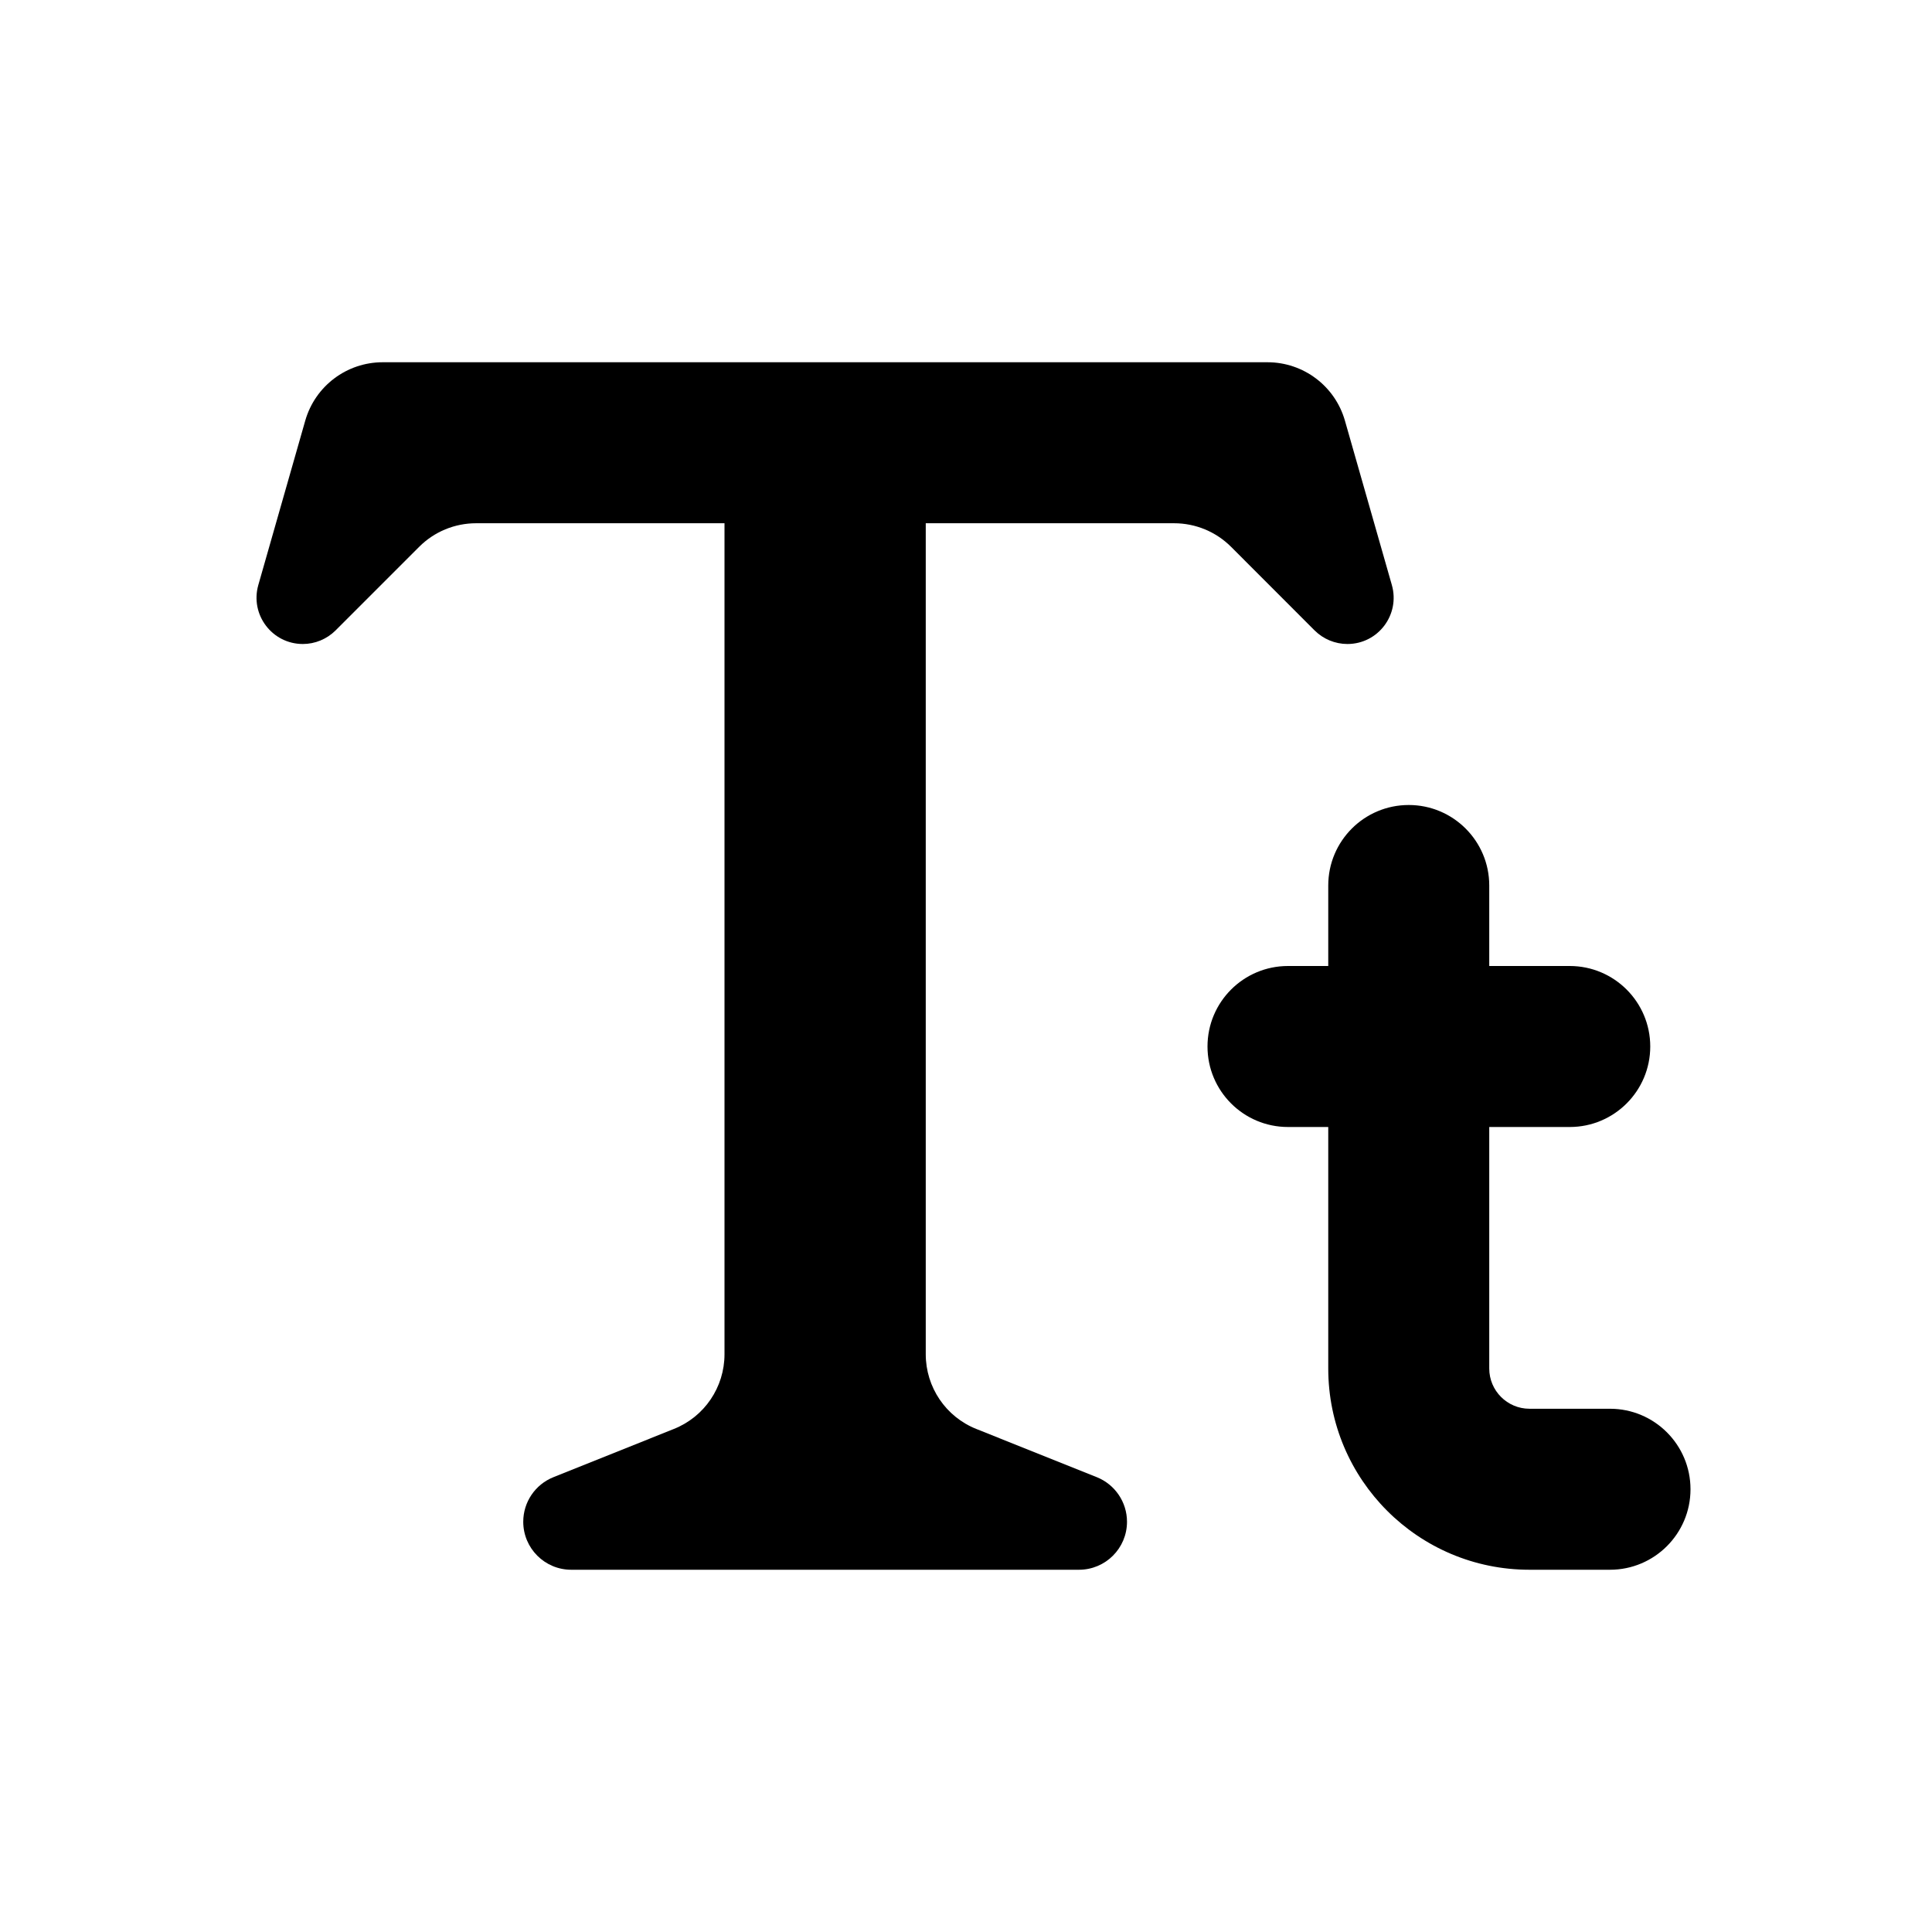
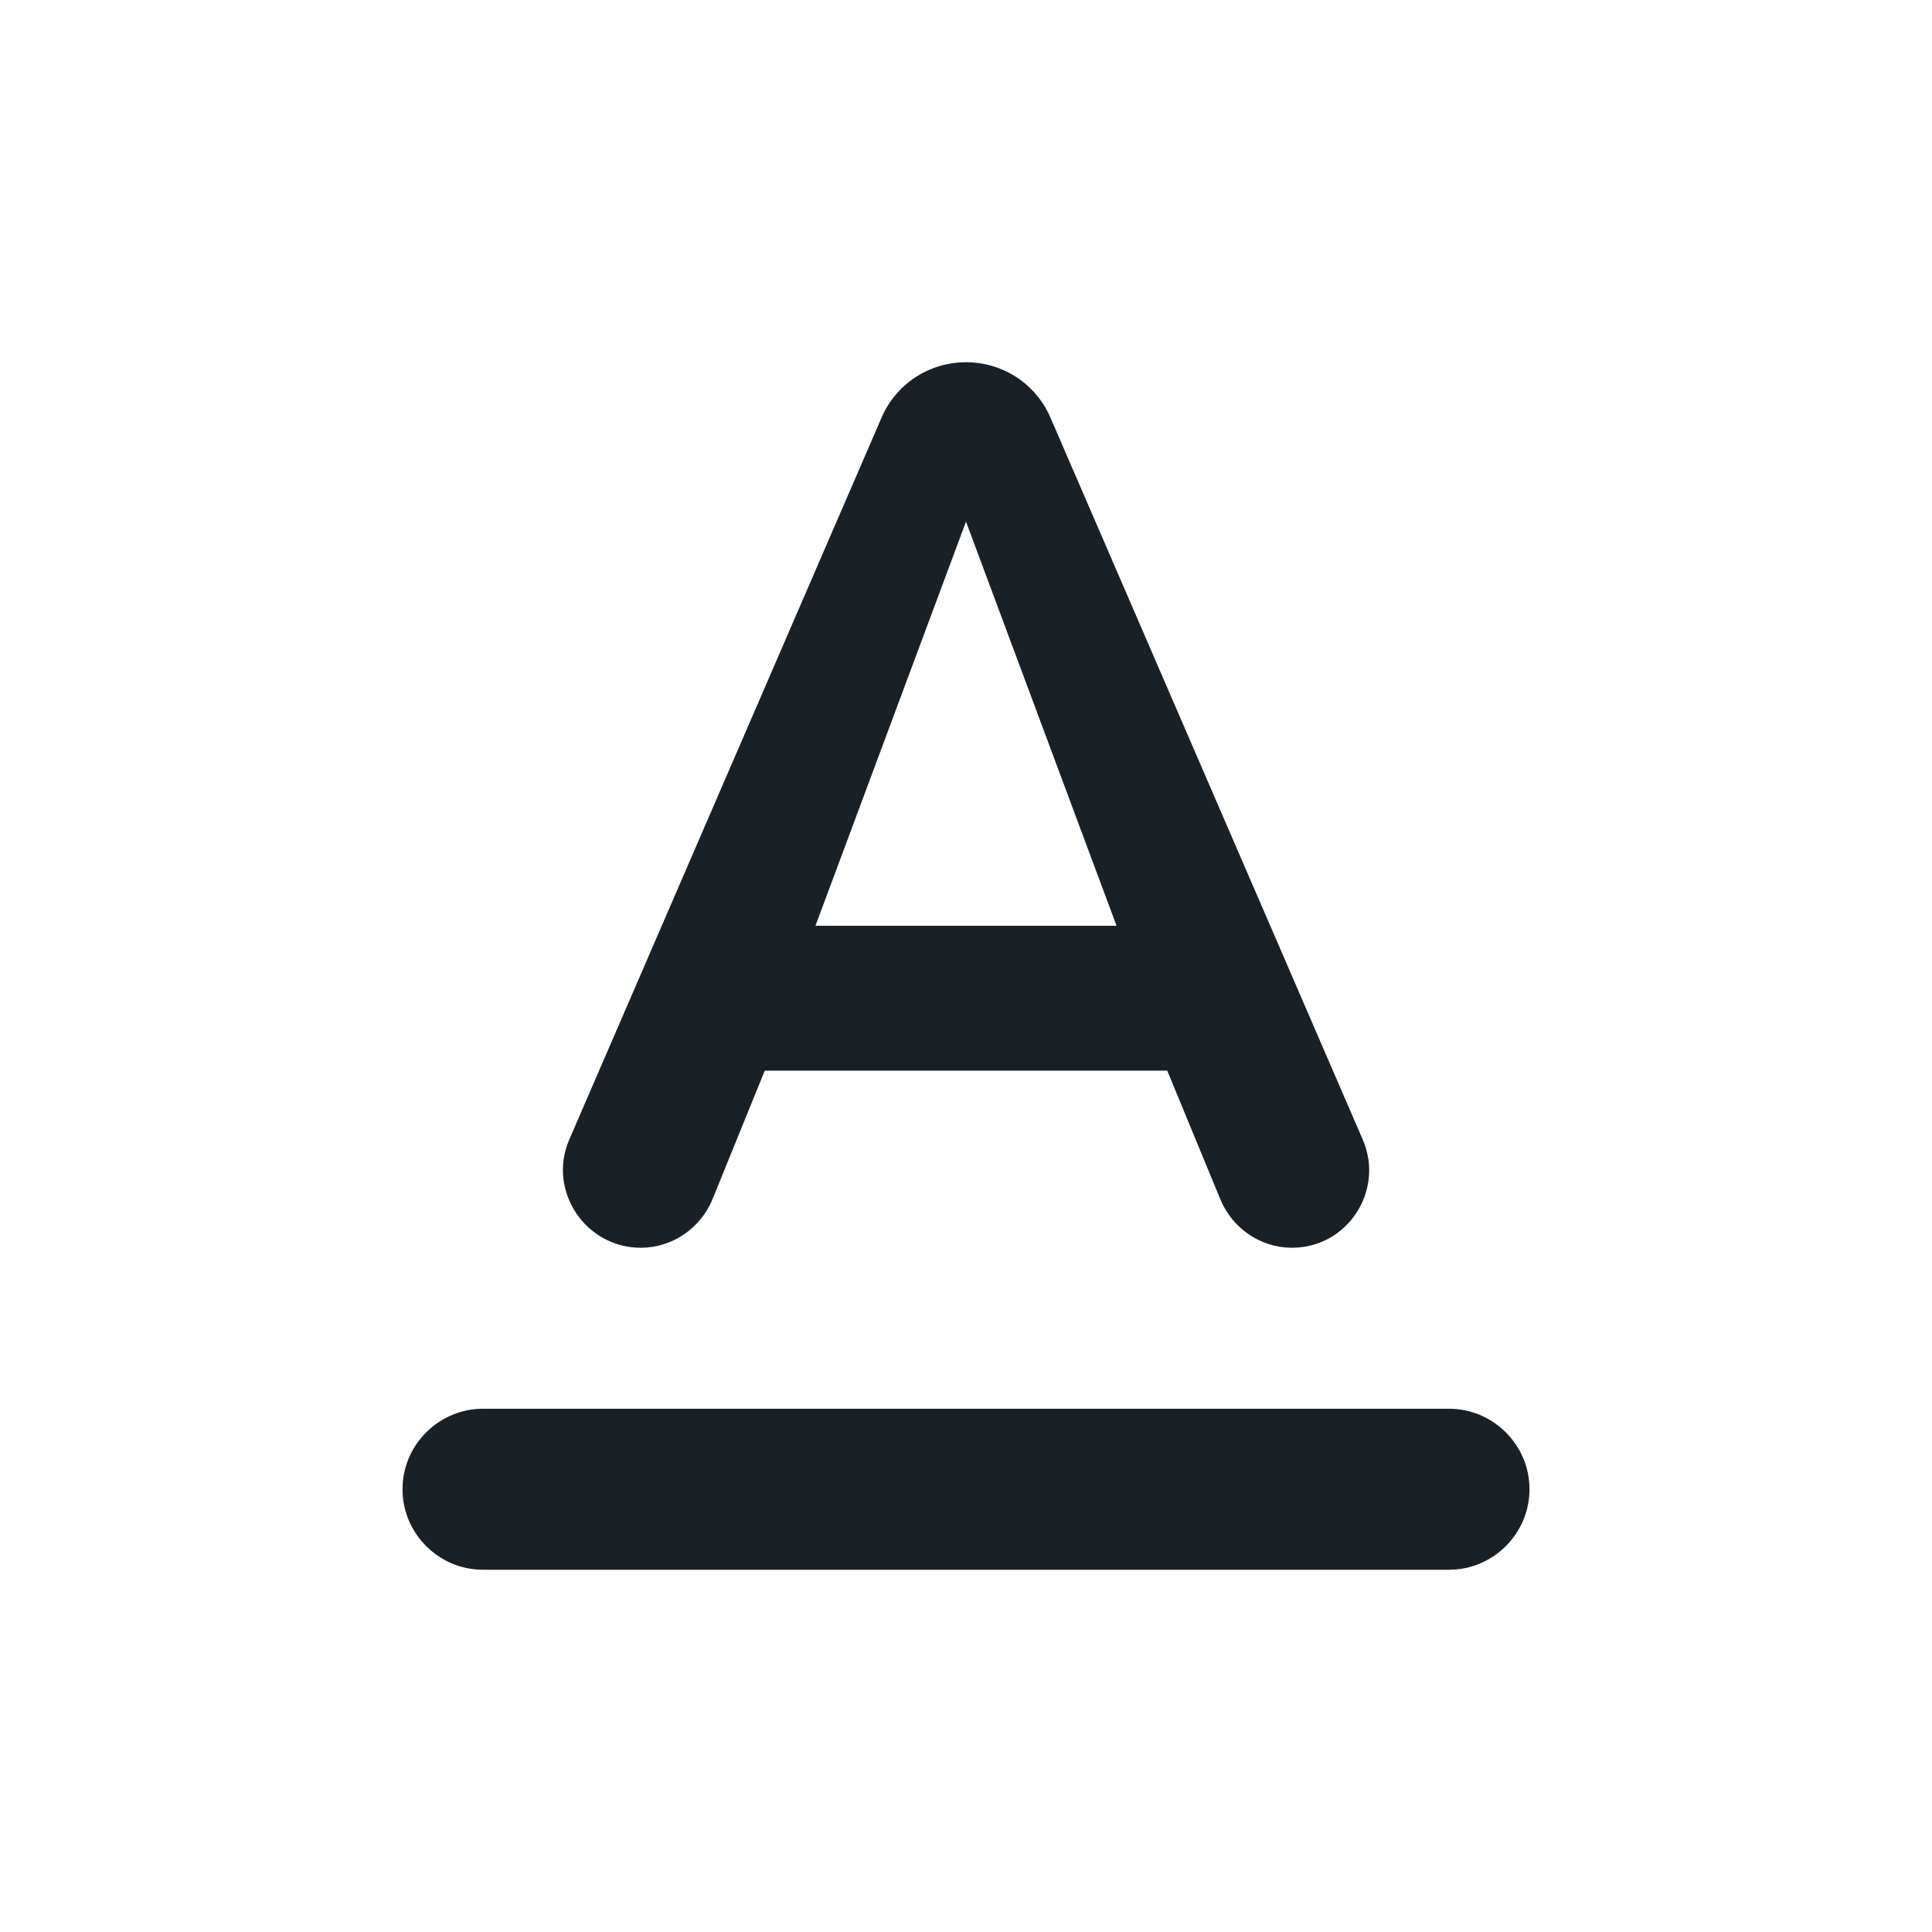
<svg xmlns="http://www.w3.org/2000/svg" width="24" height="24" viewBox="0 0 24 24" fill="none">
-   <path d="M4.754 4.5H15.745C16.192 4.5 16.584 4.796 16.707 5.225L17.29 7.267C17.395 7.635 17.12 8 16.738 8C16.585 8 16.439 7.939 16.331 7.832L15.293 6.793C15.105 6.605 14.851 6.5 14.585 6.5H11.5V16.823C11.5 17.232 11.749 17.6 12.128 17.751L13.625 18.35C13.851 18.441 14 18.66 14 18.904C14 19.233 13.733 19.5 13.403 19.5H7.096C6.767 19.5 6.5 19.233 6.5 18.904C6.5 18.66 6.648 18.441 6.875 18.35L8.371 17.751C8.751 17.6 9 17.232 9 16.823V6.5H5.914C5.649 6.5 5.394 6.605 5.207 6.793L4.168 7.832C4.06 7.939 3.914 8 3.762 8C3.38 8 3.104 7.635 3.209 7.267L3.792 5.225C3.915 4.796 4.307 4.5 4.754 4.5Z" fill="black" />
-   <path d="M17.5 10C18.052 10 18.5 10.448 18.5 11V12H19.5C20.052 12 20.5 12.448 20.5 13C20.5 13.552 20.052 14 19.5 14H18.5V17C18.5 17.276 18.724 17.5 19 17.5H20C20.552 17.5 21 17.948 21 18.5C21 19.052 20.552 19.5 20 19.5H19C17.619 19.5 16.5 18.381 16.5 17V14H16C15.447 14 15 13.552 15 13C15 12.448 15.447 12 16 12H16.5V11C16.5 10.448 16.947 10 17.5 10Z" fill="black" />
+   <path d="M5 18.5C5 19.05 5.45 19.5 6 19.5H18C18.55 19.5 19 19.05 19 18.5C19 17.95 18.55 17.5 18 17.5H6C5.45 17.5 5 17.95 5 18.5ZM9.5 13.3H14.5L15.16 14.9C15.31 15.26 15.66 15.5 16.05 15.5C16.74 15.5 17.2 14.79 16.93 14.16L13.05 5.19C12.87 4.77 12.46 4.5 12 4.5C11.54 4.5 11.13 4.77 10.95 5.19L7.07 14.16C6.8 14.79 7.27 15.5 7.96 15.5C8.35 15.5 8.7 15.26 8.85 14.9L9.5 13.3ZM12 6.48L13.87 11.5H10.13L12 6.48Z" fill="#1A2126" />
</svg>
